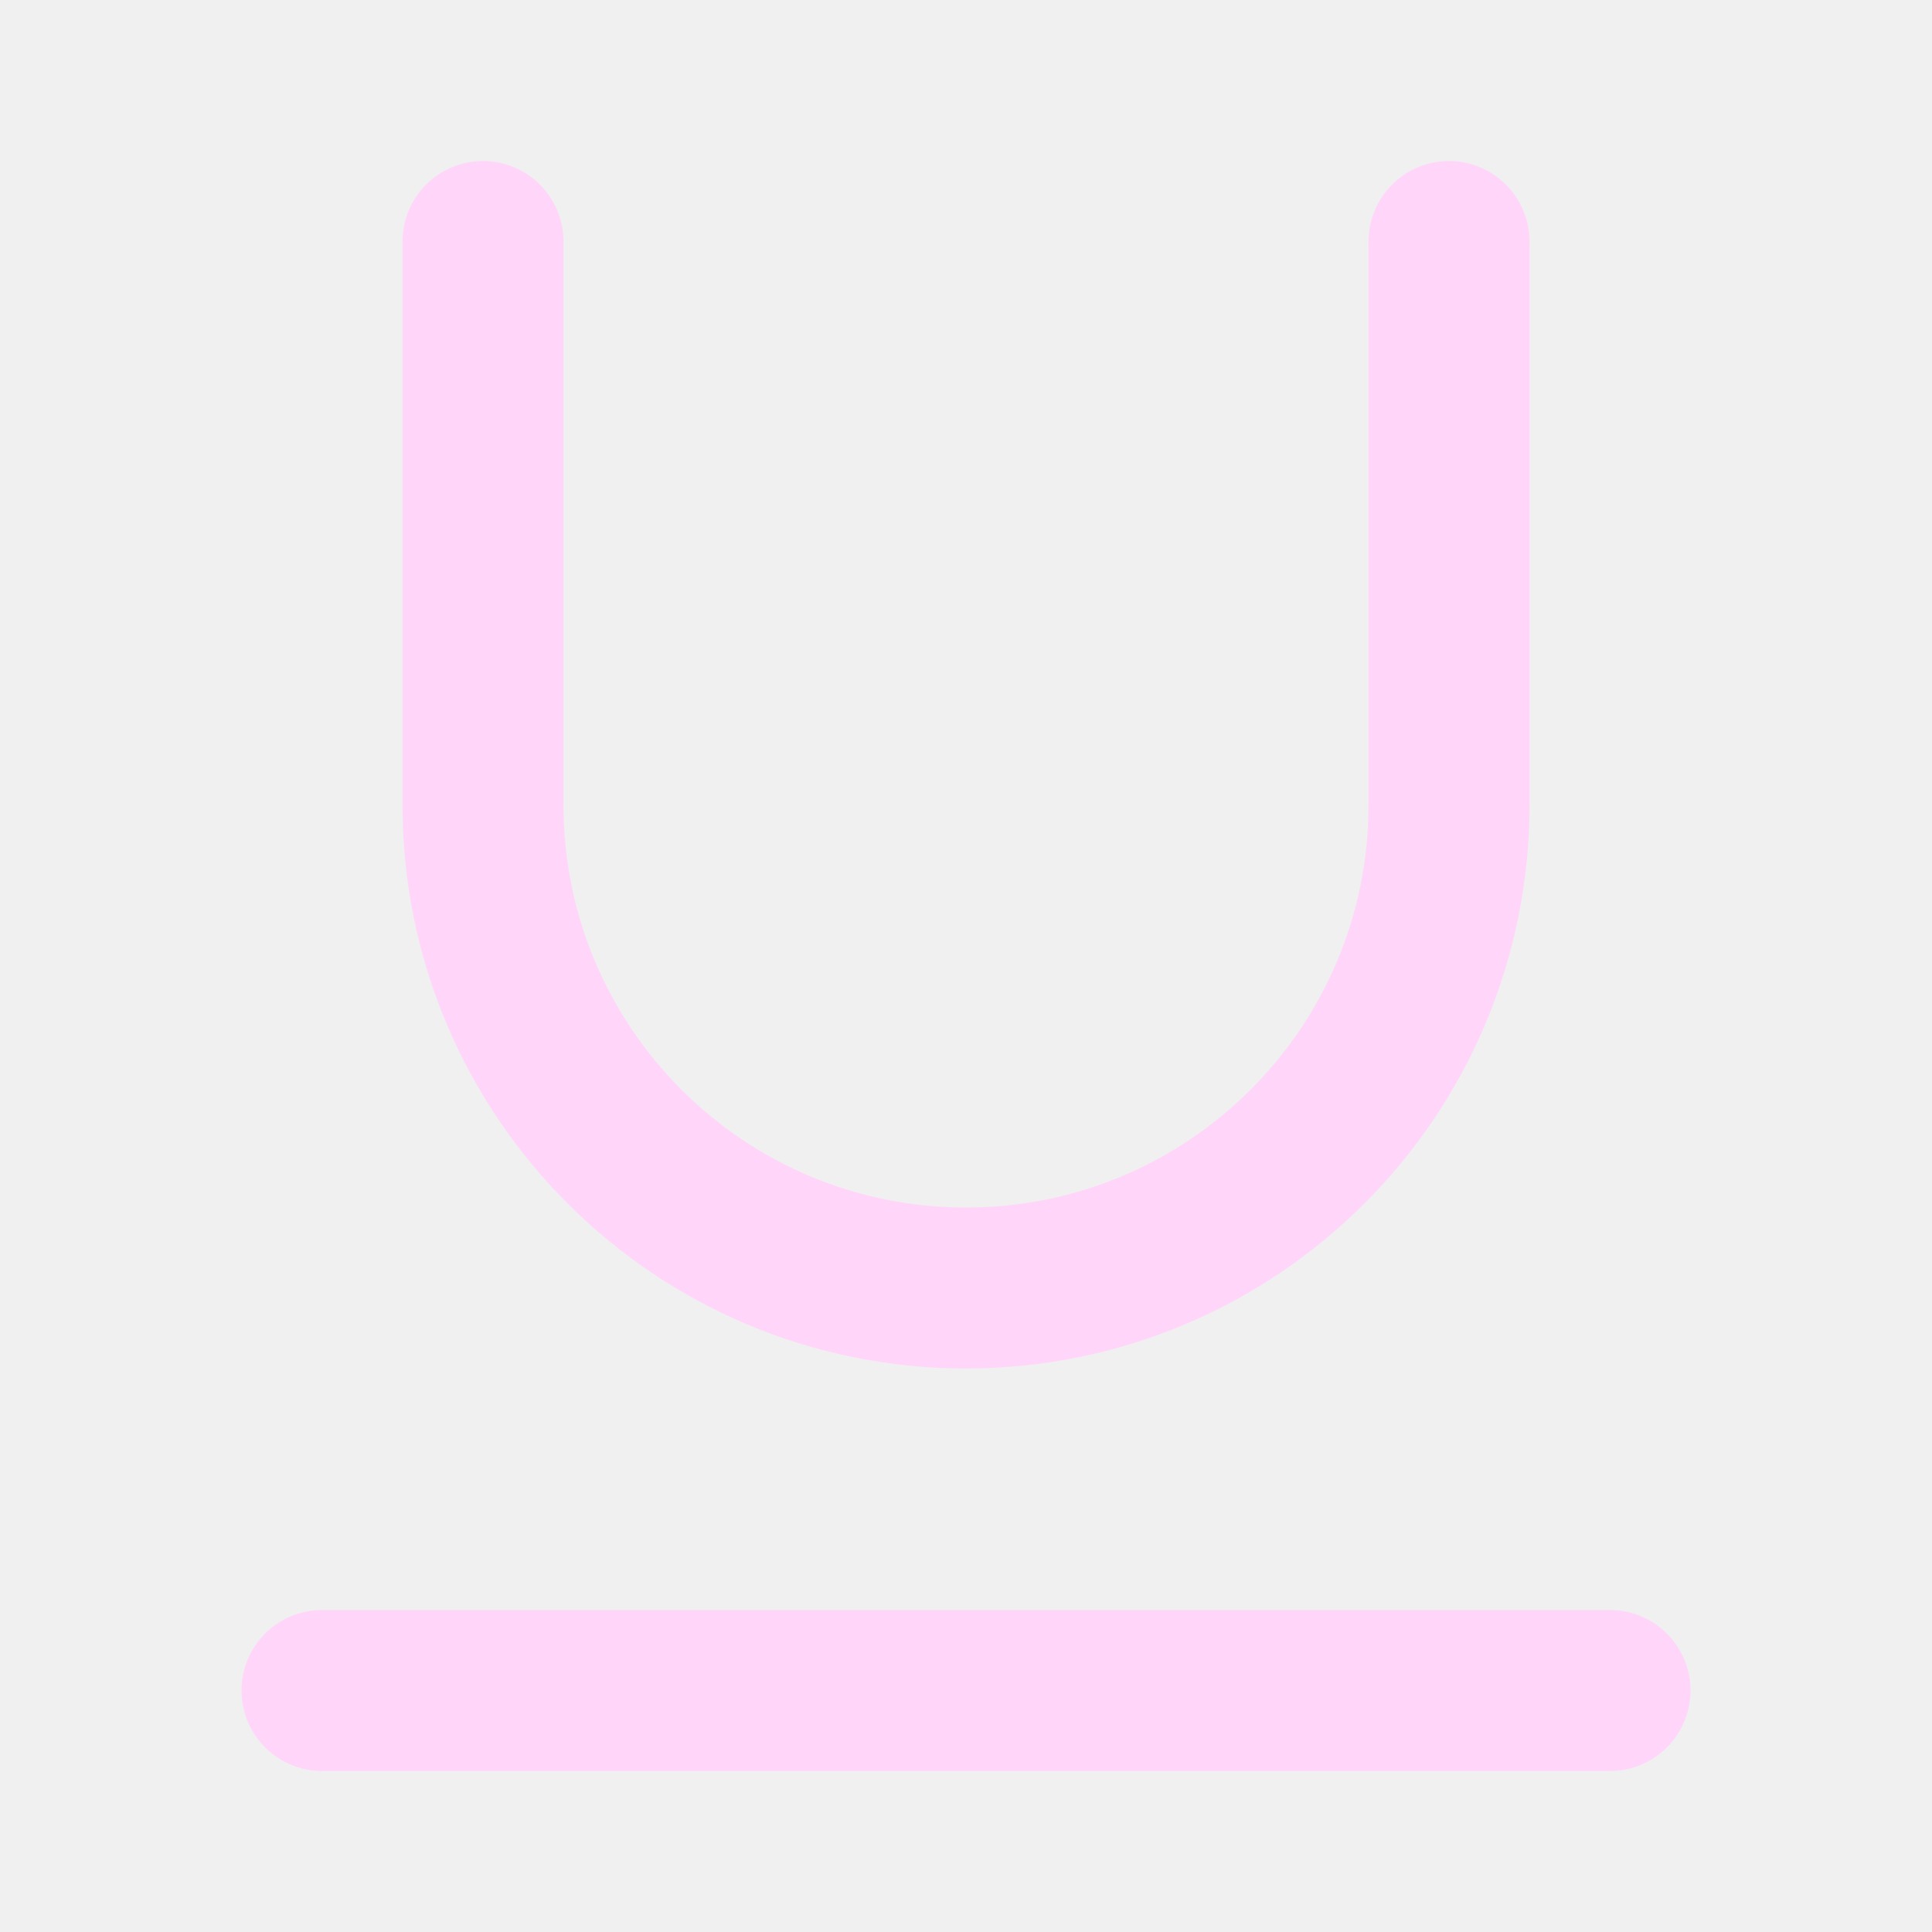
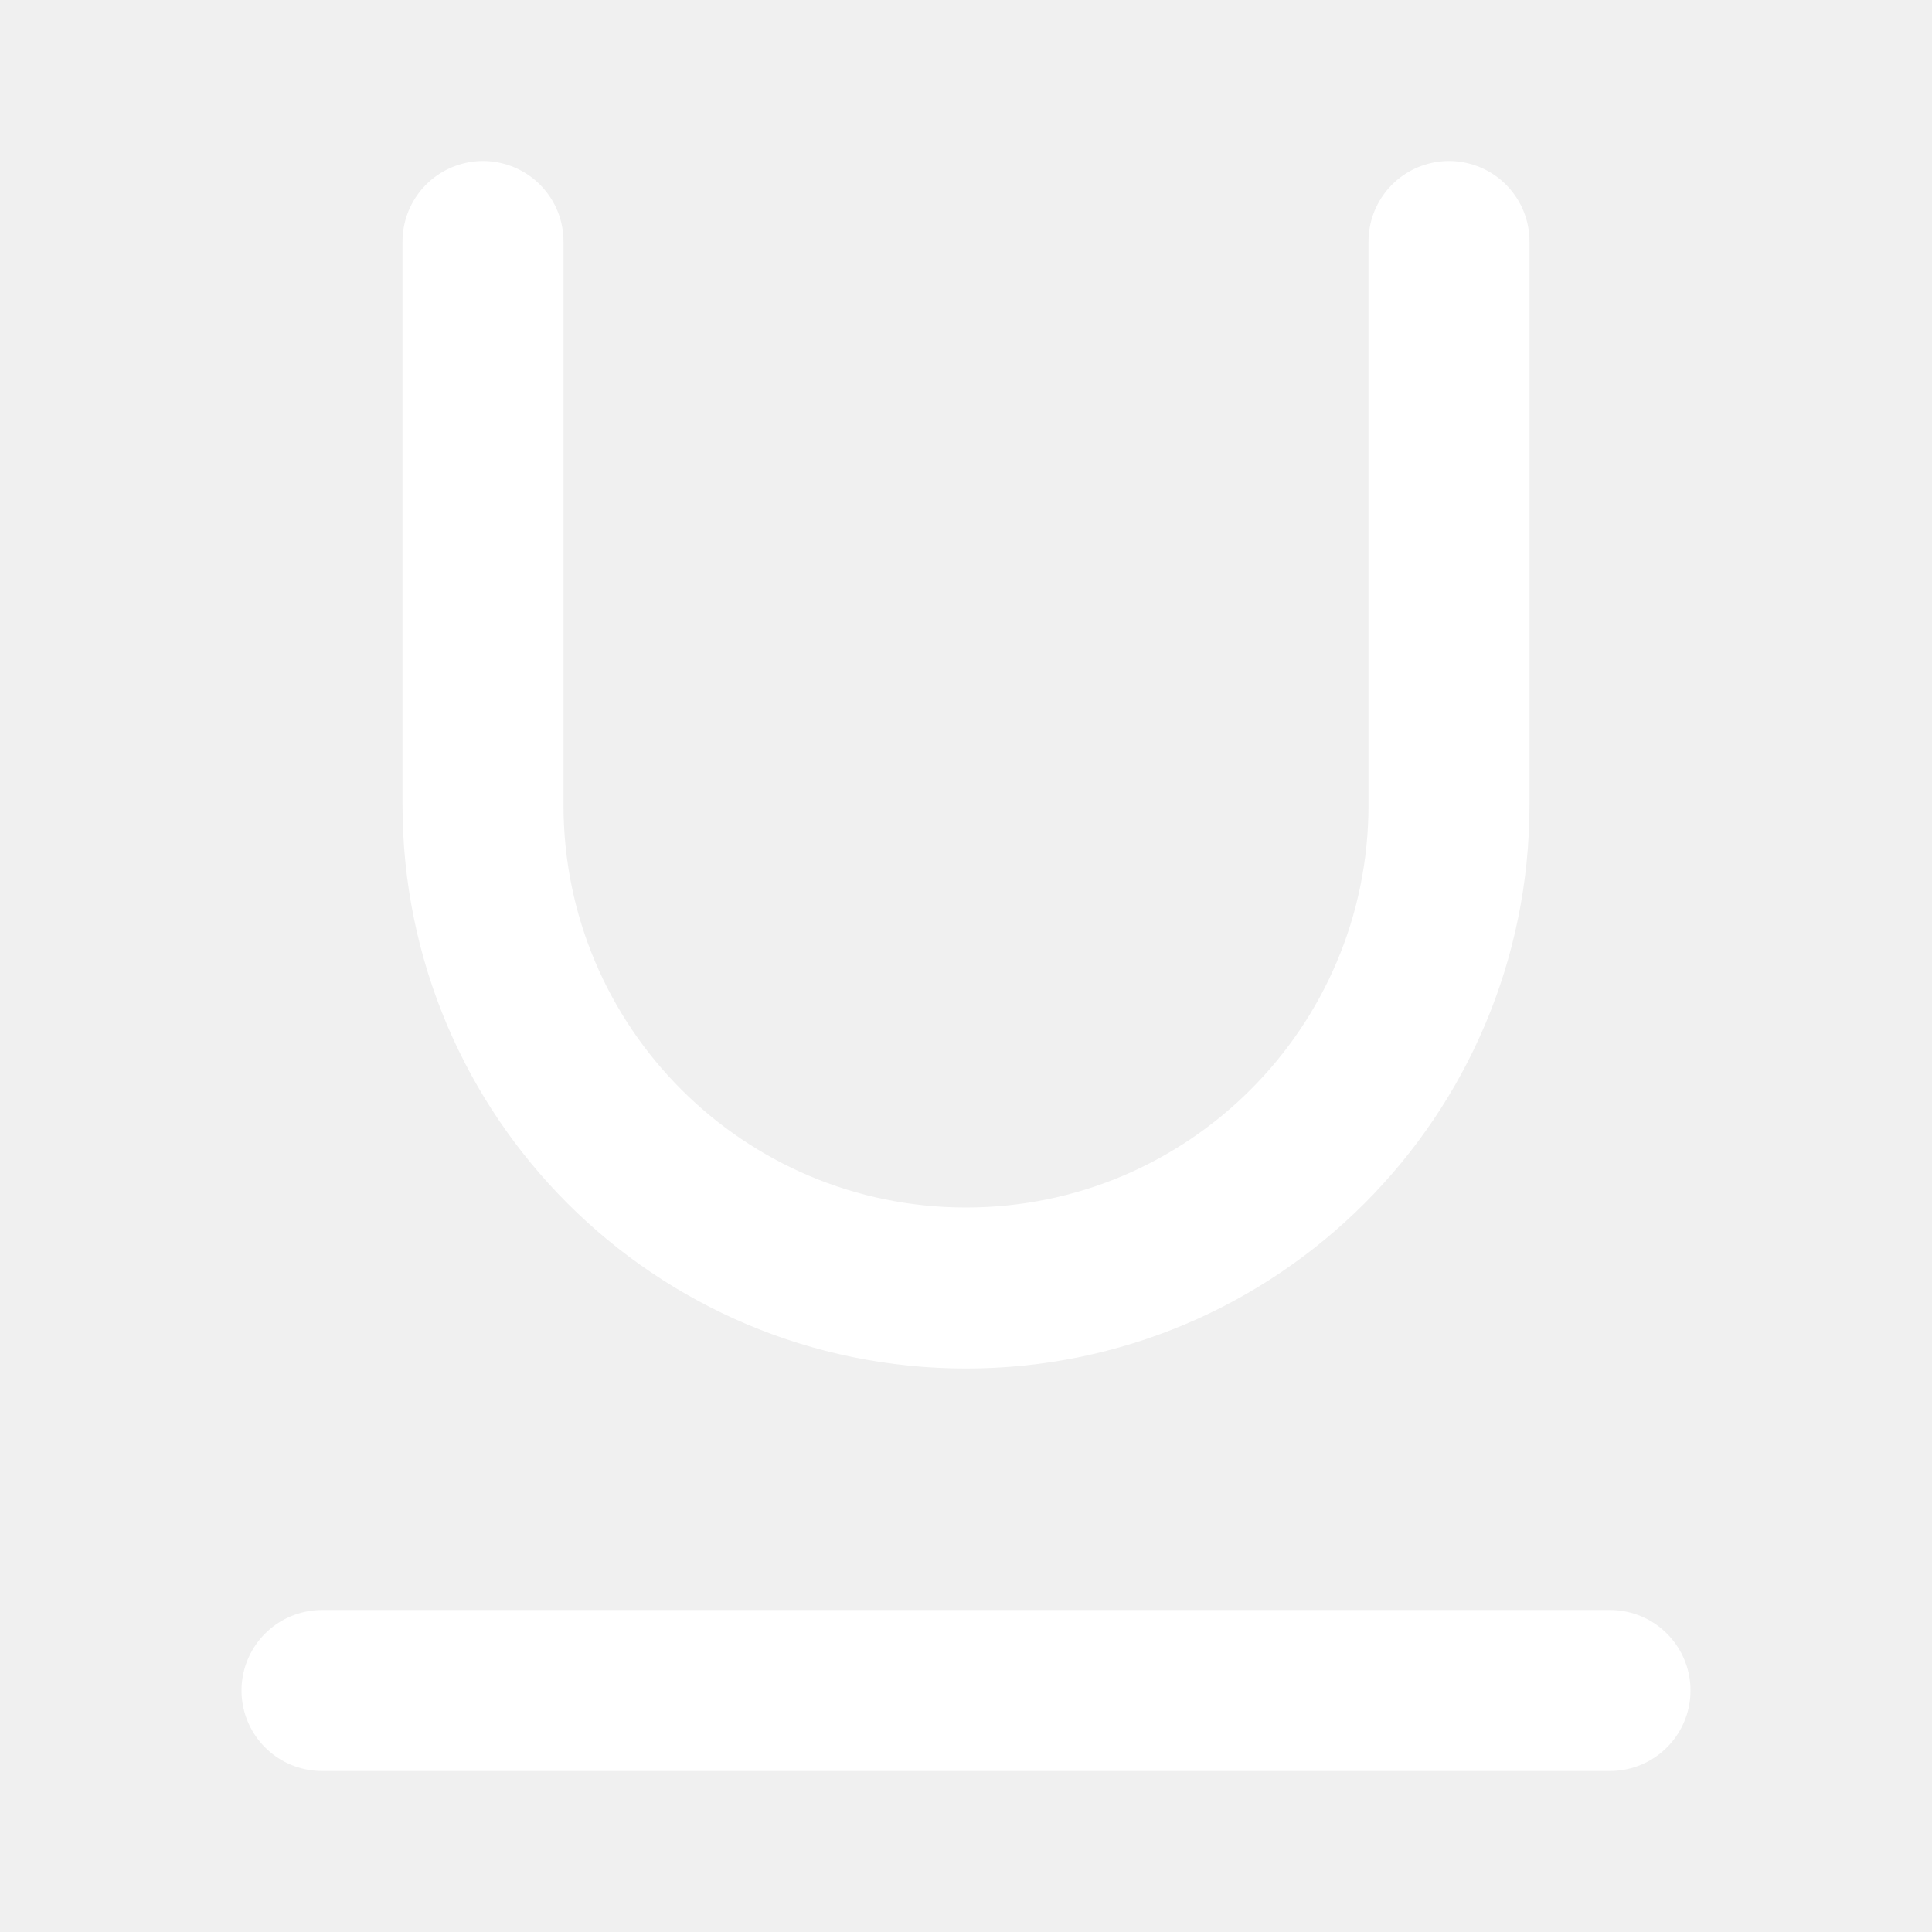
- <svg xmlns="http://www.w3.org/2000/svg" width="28" height="28" viewBox="0 0 24 24" fill="none" stroke="#ffd6fa" stroke-width="2" stroke-linecap="round" stroke-linejoin="round" class="feather feather-underline">
+ <svg xmlns="http://www.w3.org/2000/svg" width="24" height="24" viewBox="0 0 24 24" fill="none" stroke="#FFFFFF" stroke-width="2" stroke-linecap="round" stroke-linejoin="round" class="feather feather-underline">
  <path d="M6 3v7a6 6 0 0 0 6 6 6 6 0 0 0 6-6V3" />
  <line x1="4" y1="21" x2="20" y2="21" />
</svg>
